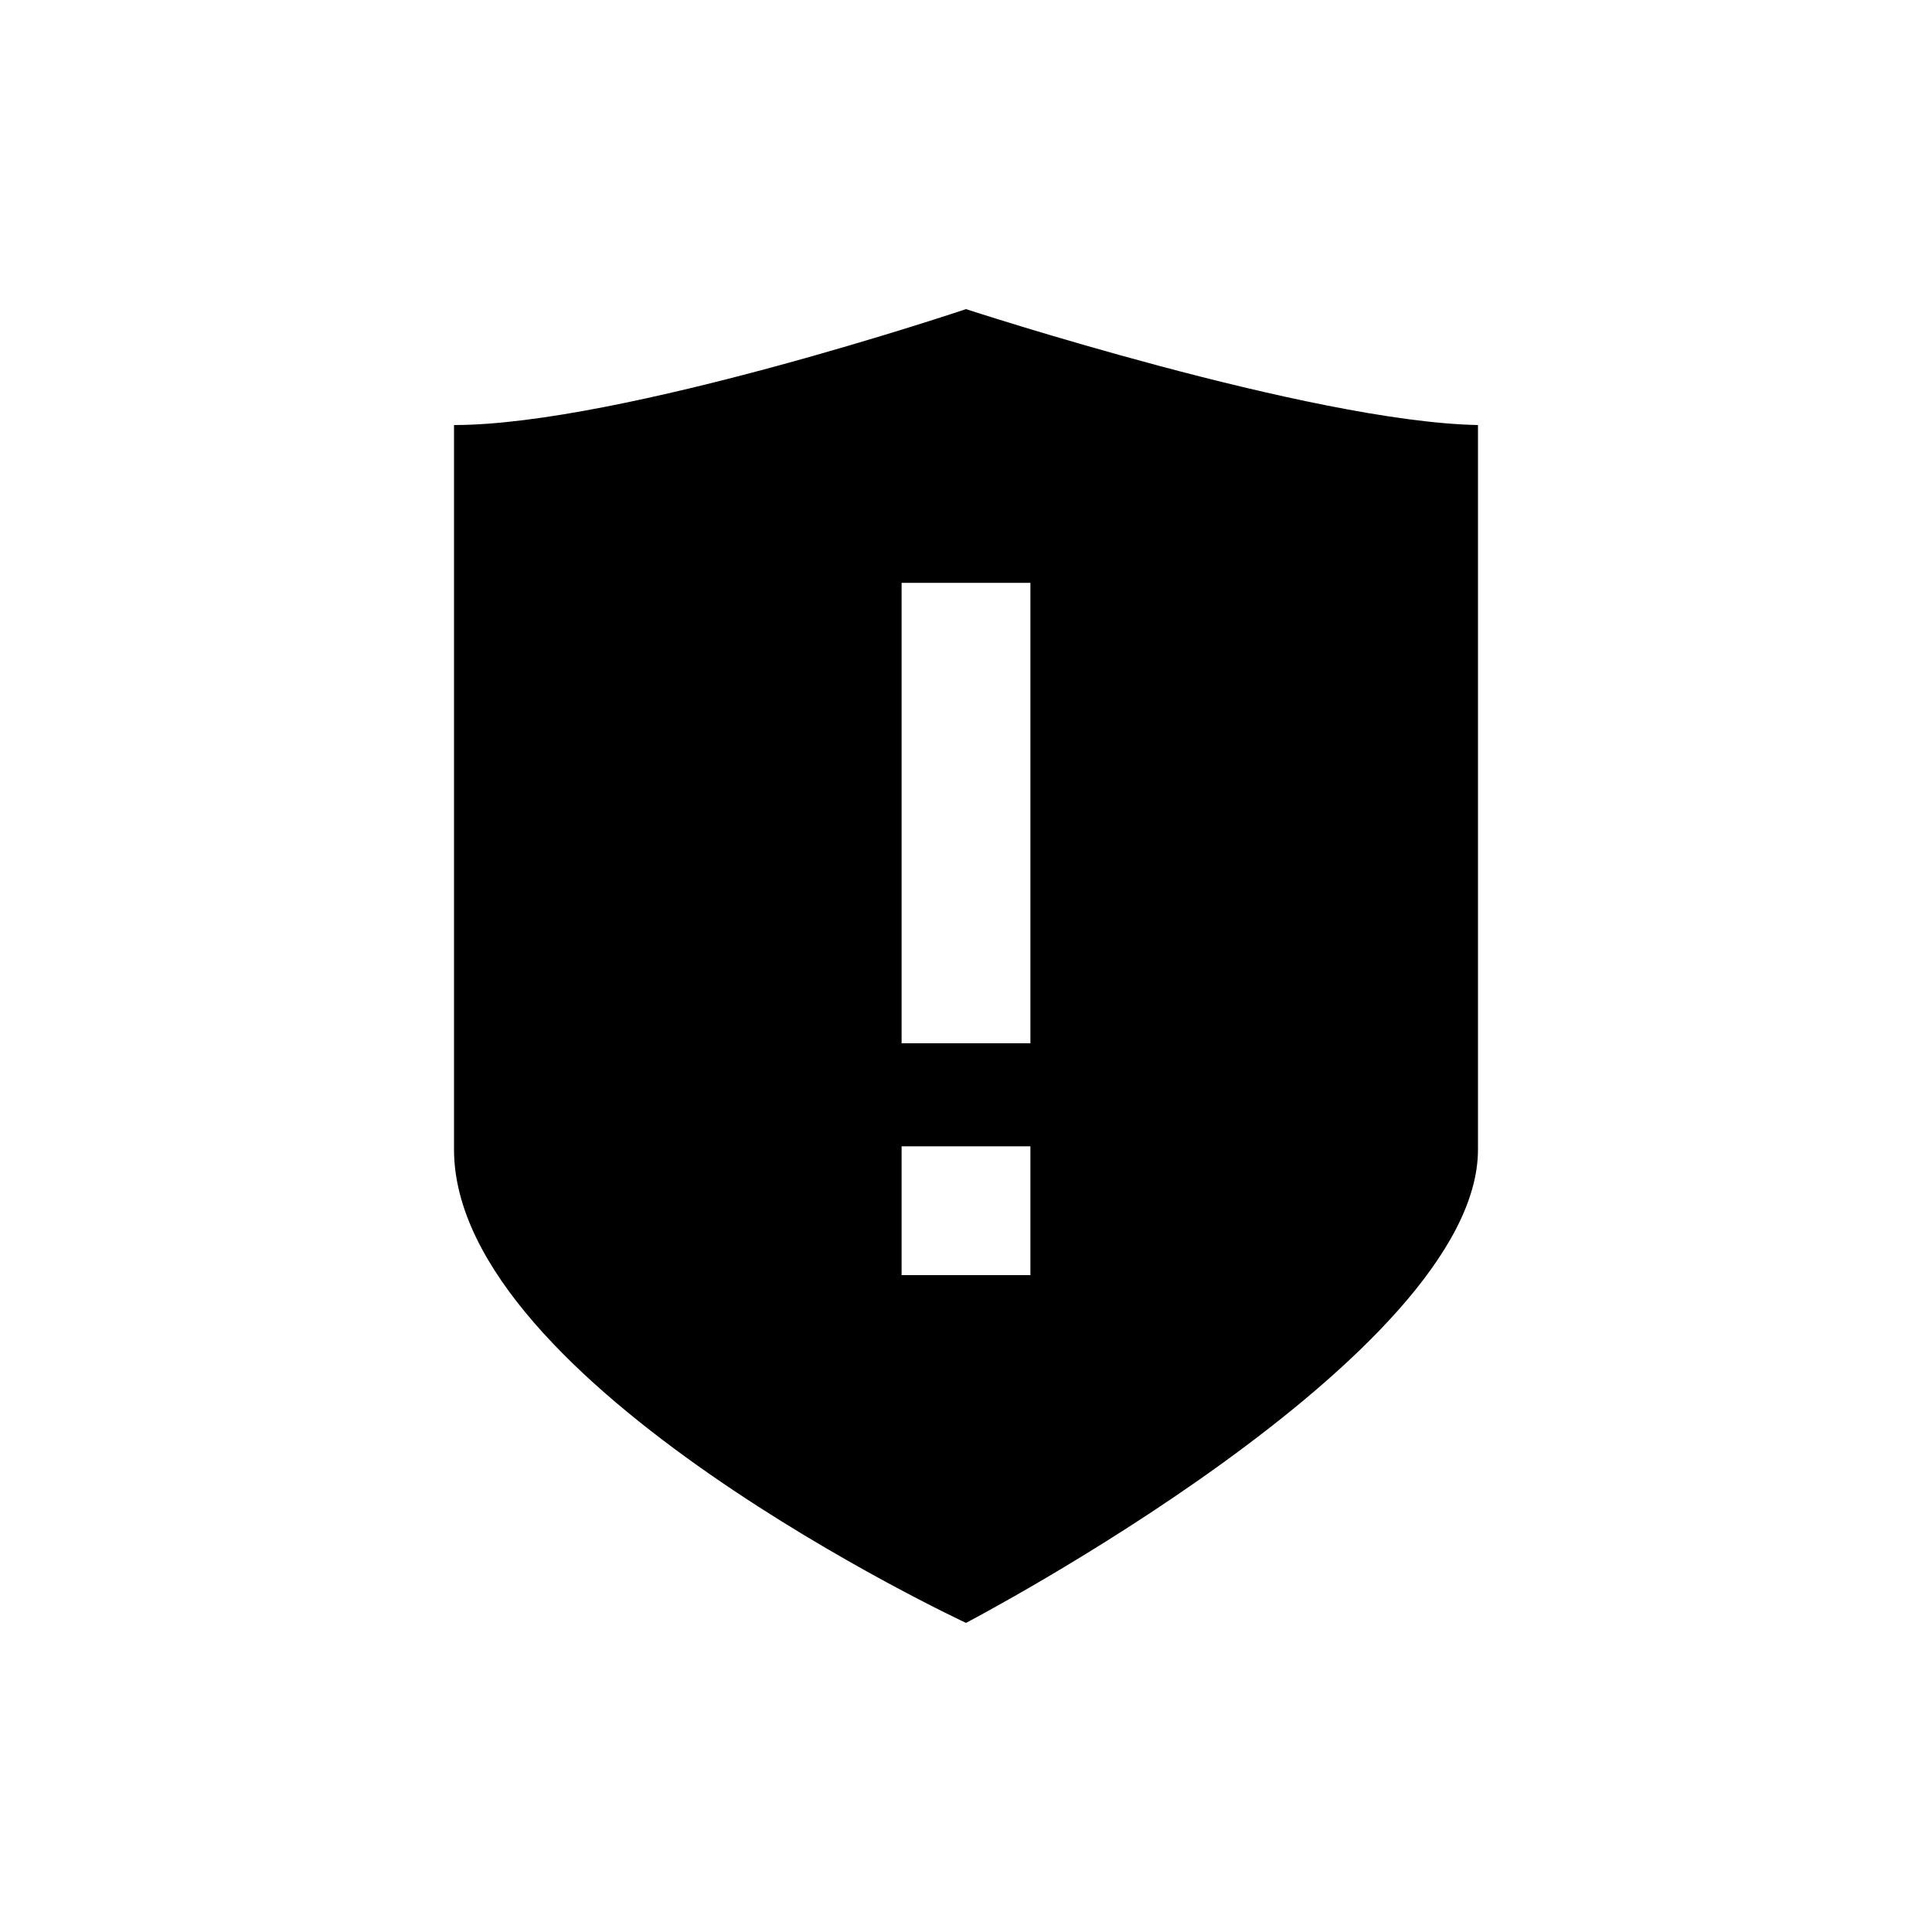
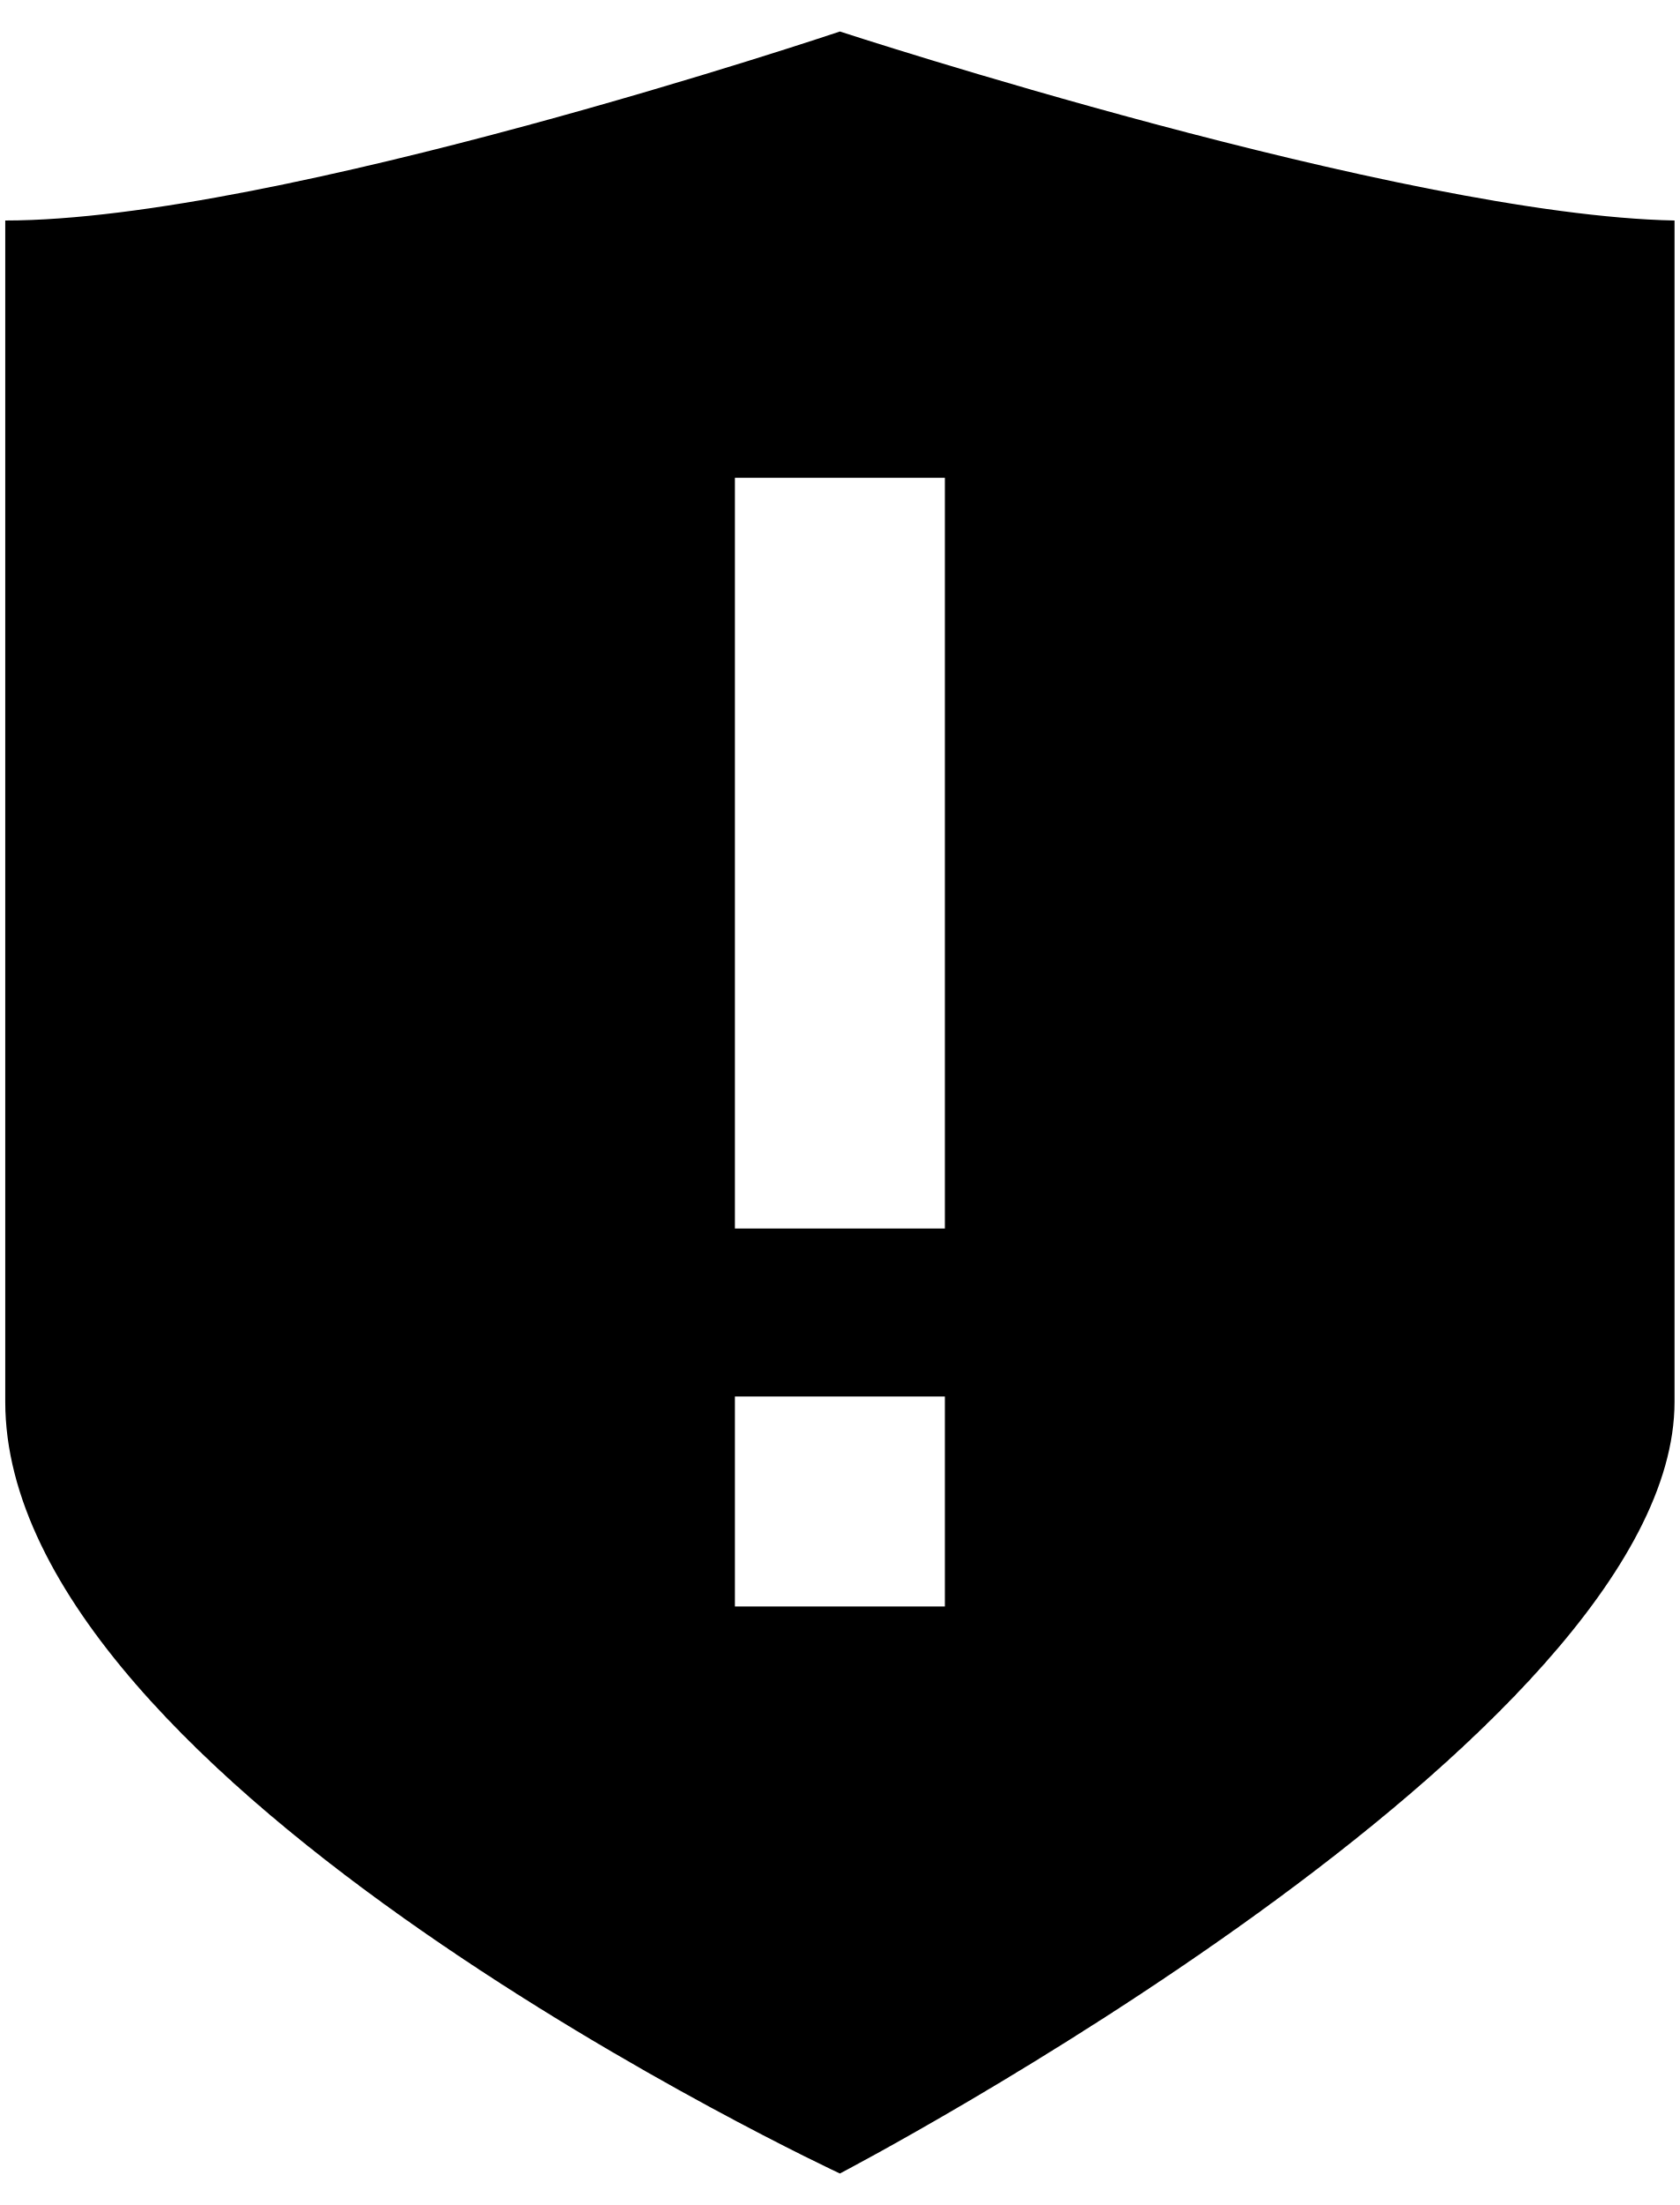
- <svg xmlns="http://www.w3.org/2000/svg" version="1.1" id="Ebene_1" x="0px" y="0px" viewBox="0 0 60 60" style="enable-background:new 0 0 60 60;" xml:space="preserve">
+ <svg xmlns="http://www.w3.org/2000/svg" viewBox="14 9 32 42">
  <path fill="currentcolor" d="M30,9.6c0,0-10.7,3.6-15.9,3.6v22.5C14.1,43,30,50.4,30,50.4s15.9-8.3,15.9-14.7V13.2C40.7,13.1,30,9.6,30,9.6z   M32,39.6h-4v-4h4V39.6z M32,32.4h-4V18.1h4V32.4z" />
</svg>
